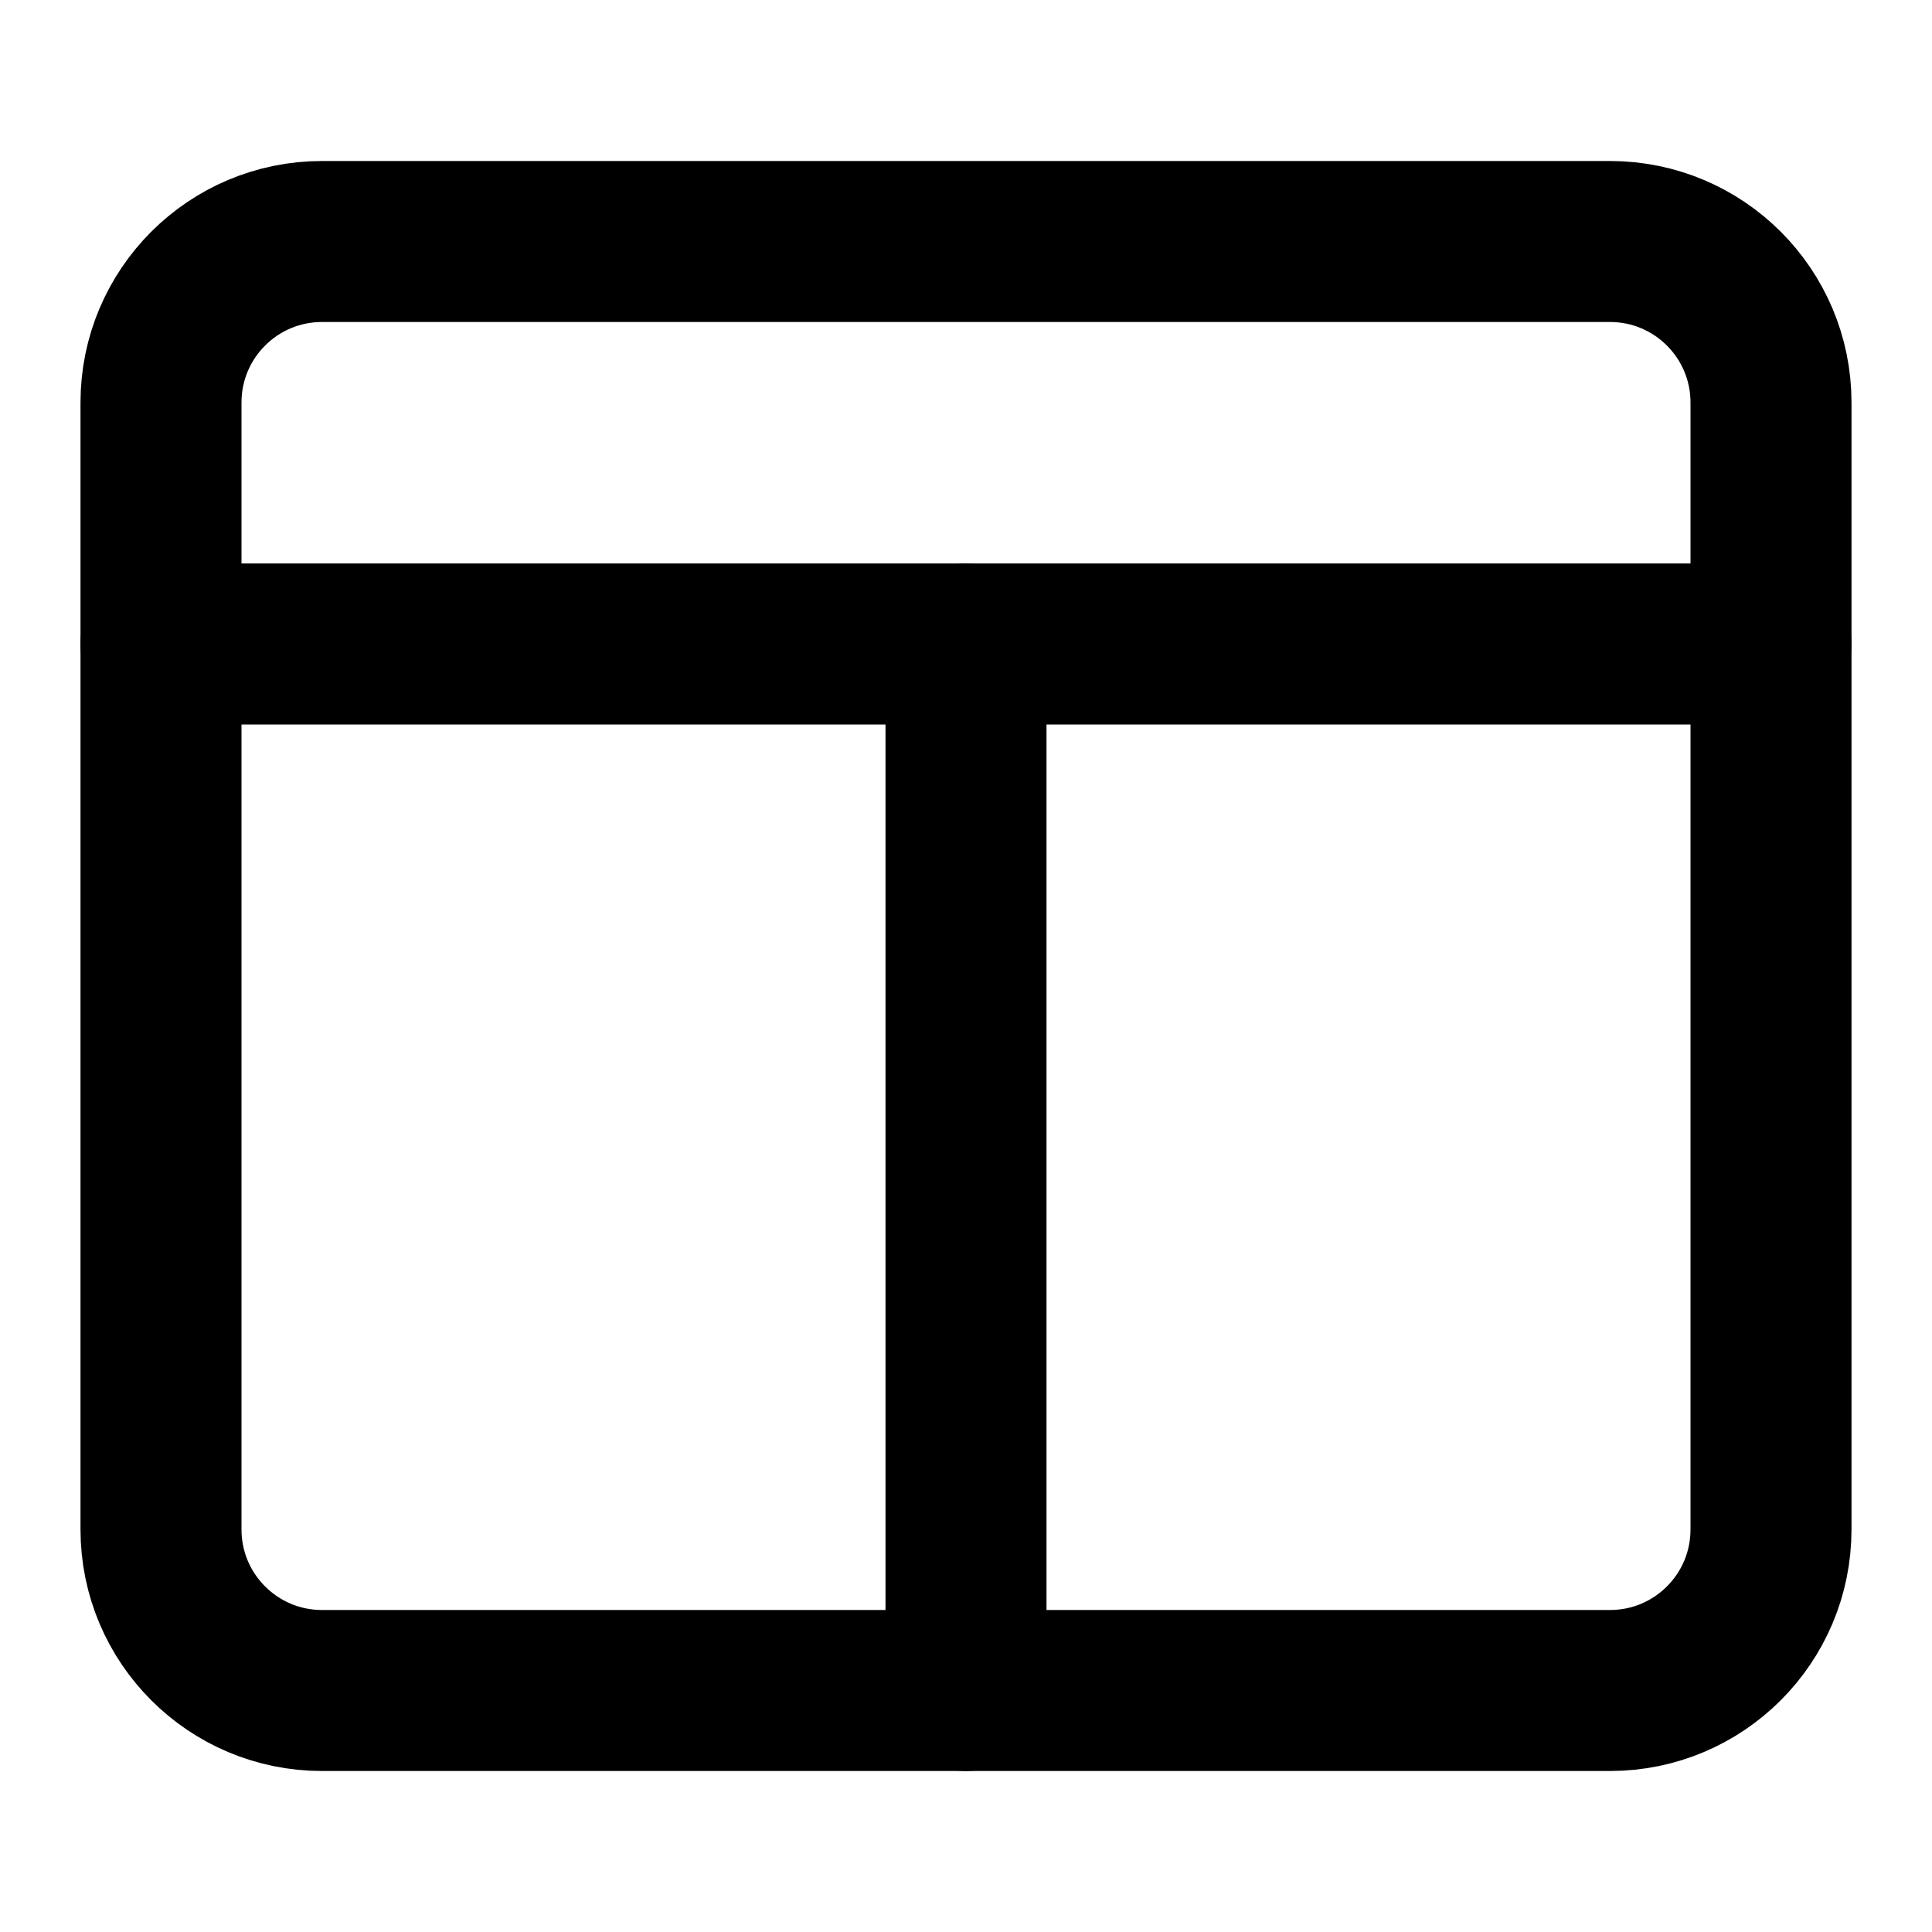
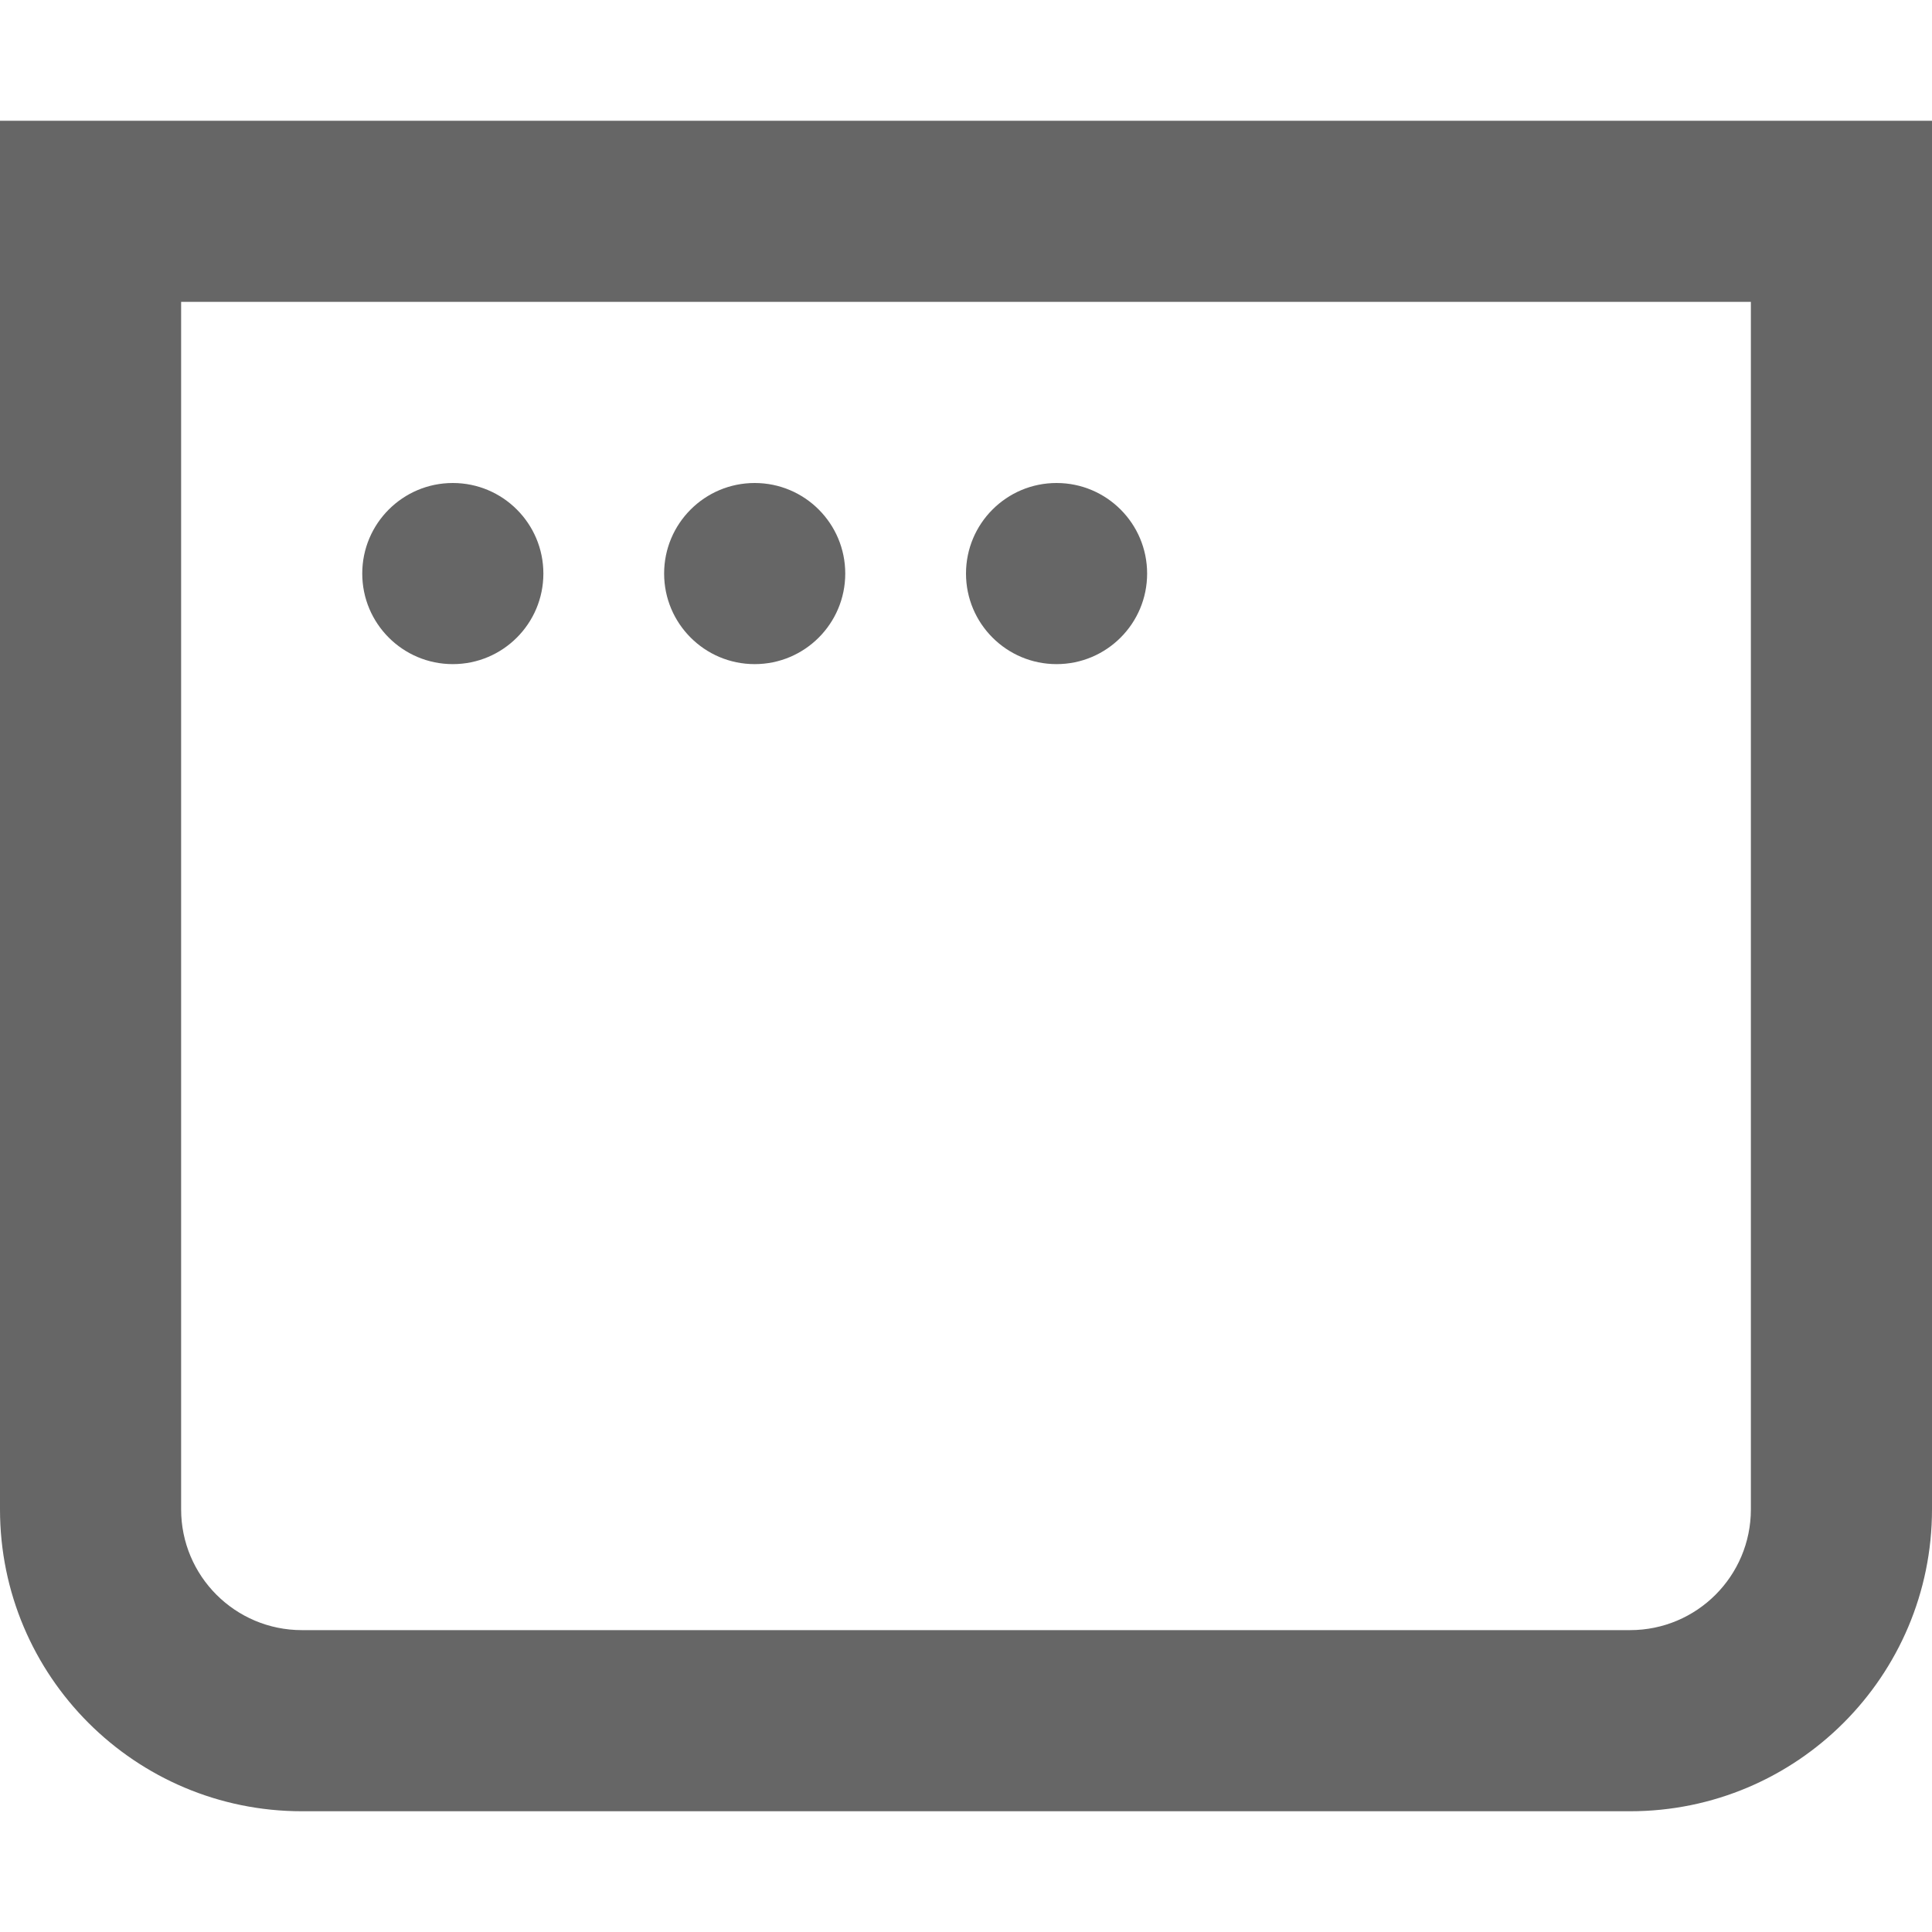
- <svg xmlns="http://www.w3.org/2000/svg" width="24" height="24" viewBox="0 0 24 24" fill="none" stroke="currentColor" stroke-width="2" stroke-linecap="round" stroke-linejoin="round">
-   <rect x="2" y="3" width="20" height="18" rx="2" ry="2" />
-   <line x1="2" y1="8" x2="22" y2="8" />
-   <line x1="12" y1="8" x2="12" y2="21" />
+ <svg xmlns="http://www.w3.org/2000/svg" fill="none" viewBox="0 0 16 16">
+   <path fill-rule="evenodd" clip-rule="evenodd" d="M1.5 2.5h13v10a1 1 0 0 1-1 1h-11a1 1 0 0 1-1-1zM0 1h16v11.5a2.5 2.5 0 0 1-2.5 2.5h-11A2.5 2.5 0 0 1 0 12.5zm3.75 4.5a.75.75 0 1 0 0-1.5.75.75 0 0 0 0 1.5M7 4.75a.75.75 0 1 1-1.5 0 .75.75 0 0 1 1.5 0m1.75.75a.75.75 0 1 0 0-1.5.75.75 0 0 0 0 1.5" fill="#666" />
</svg>
